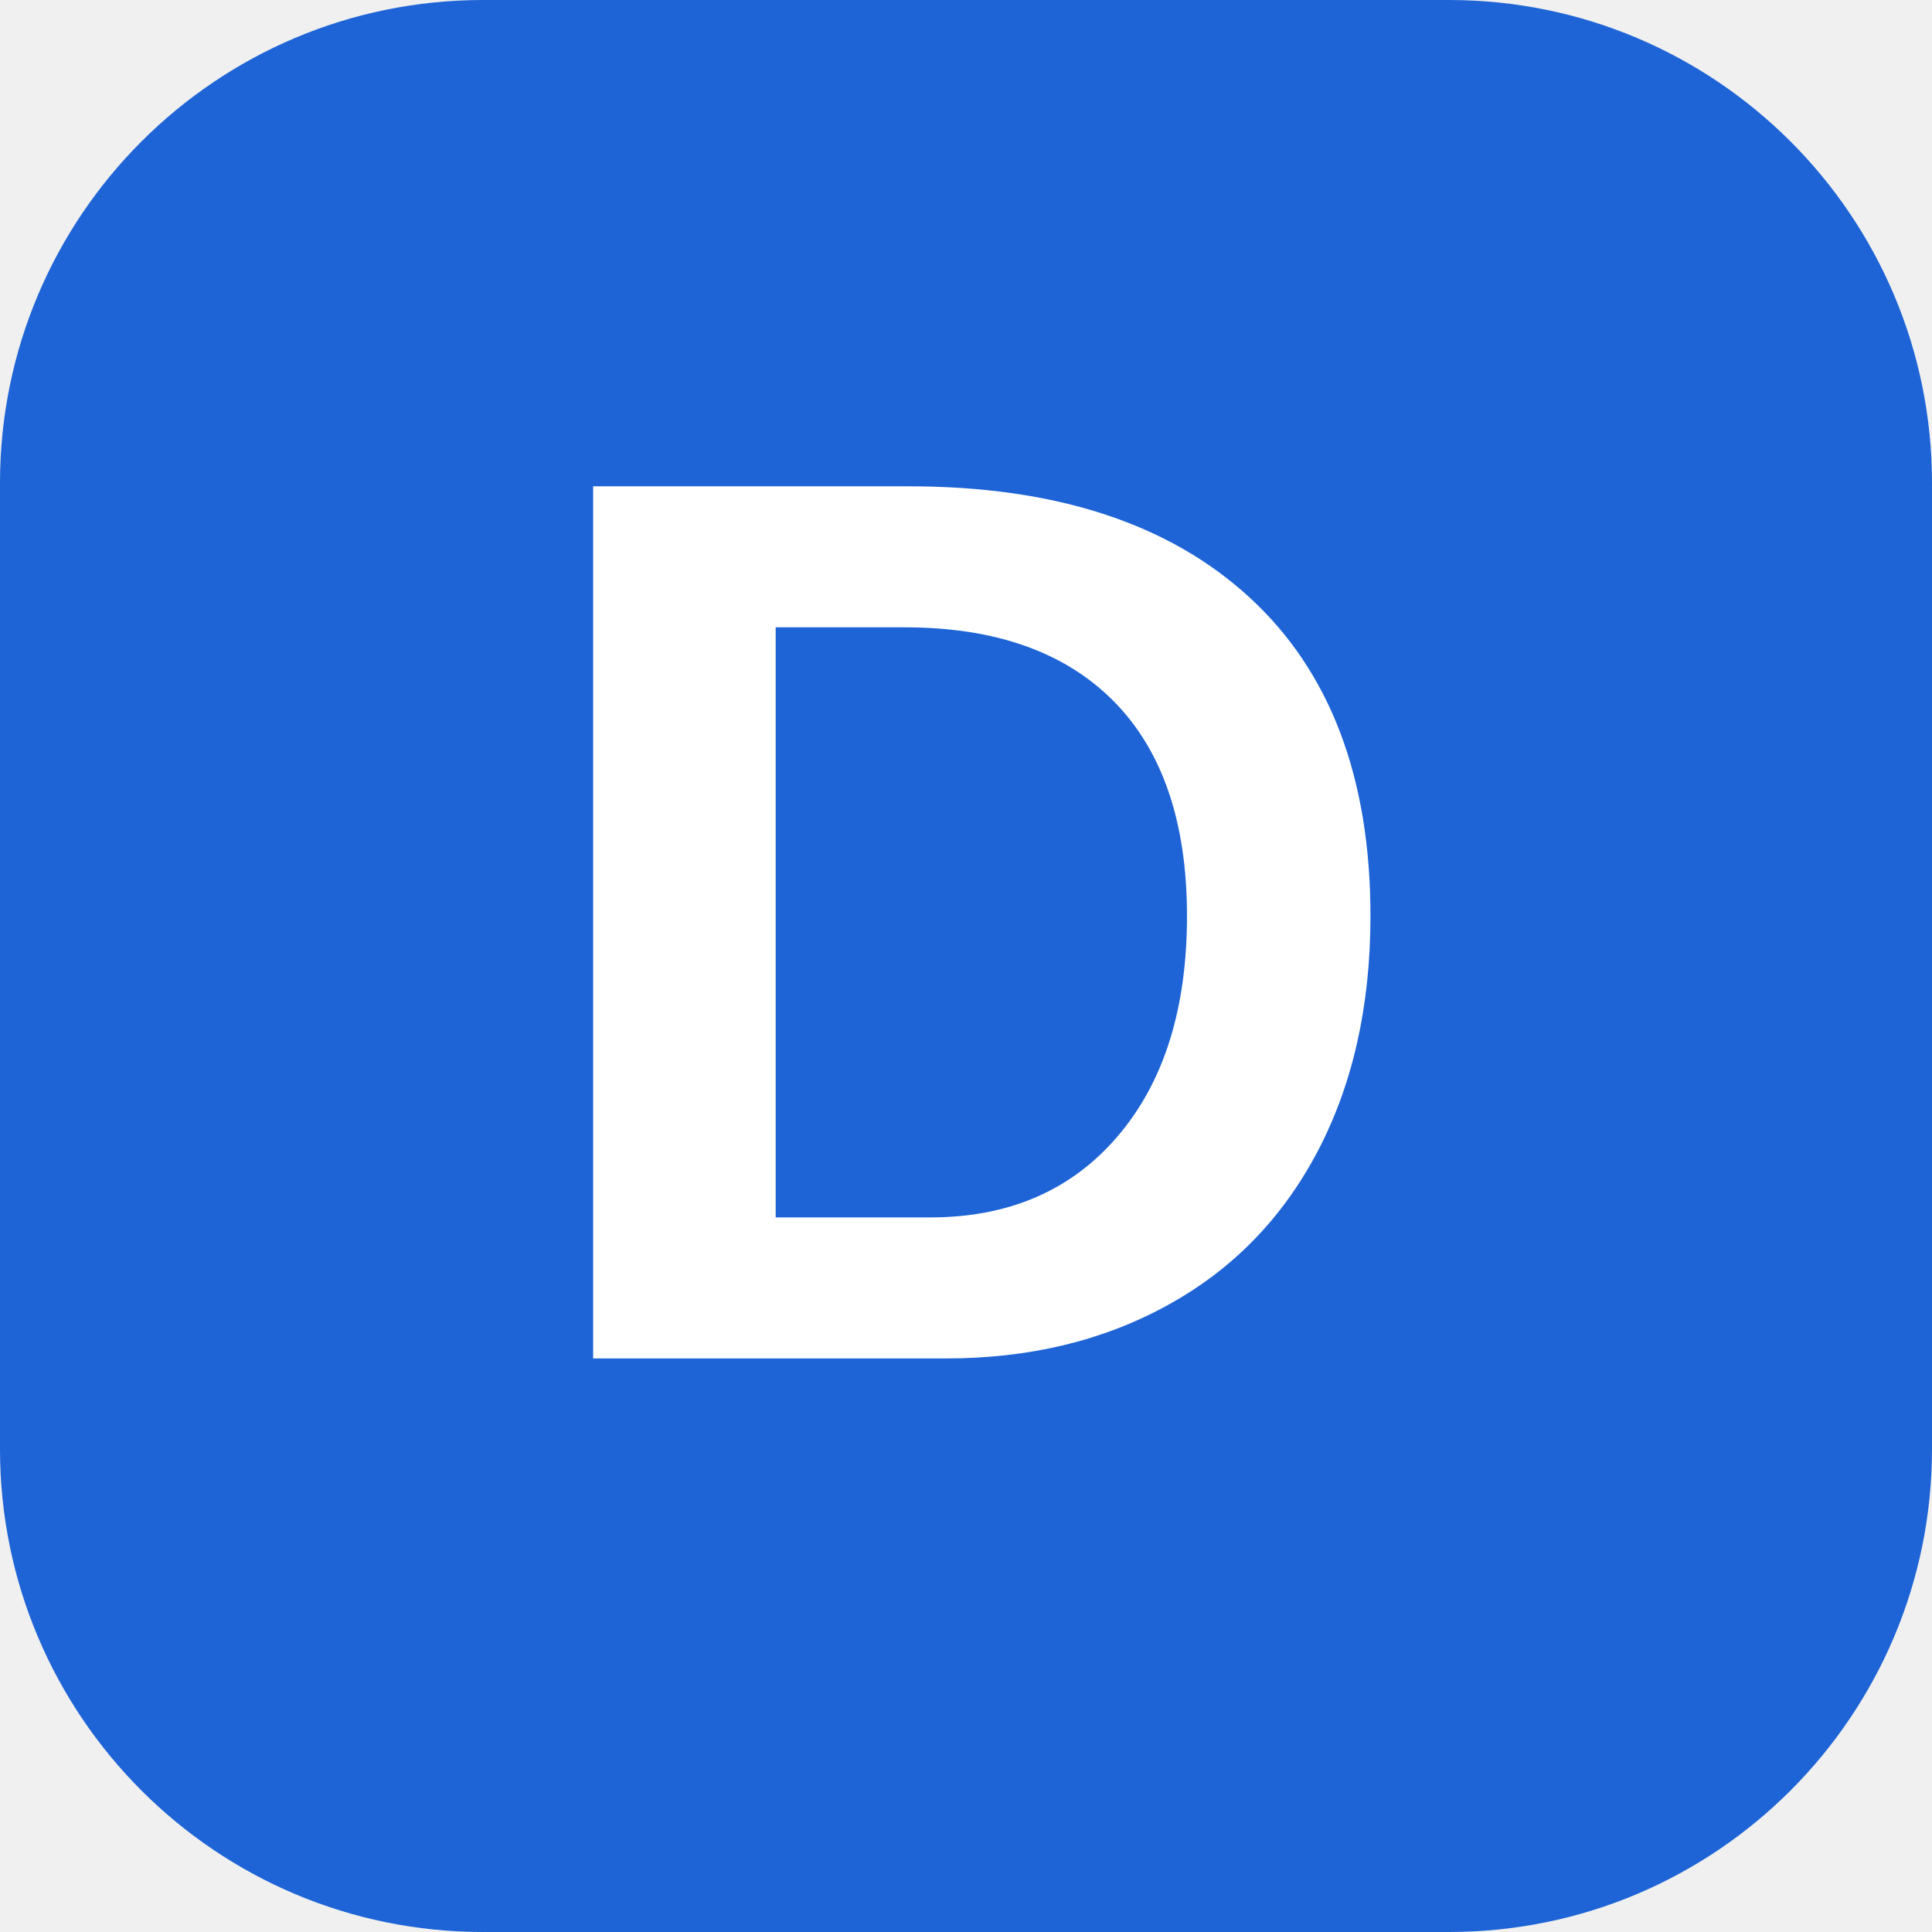
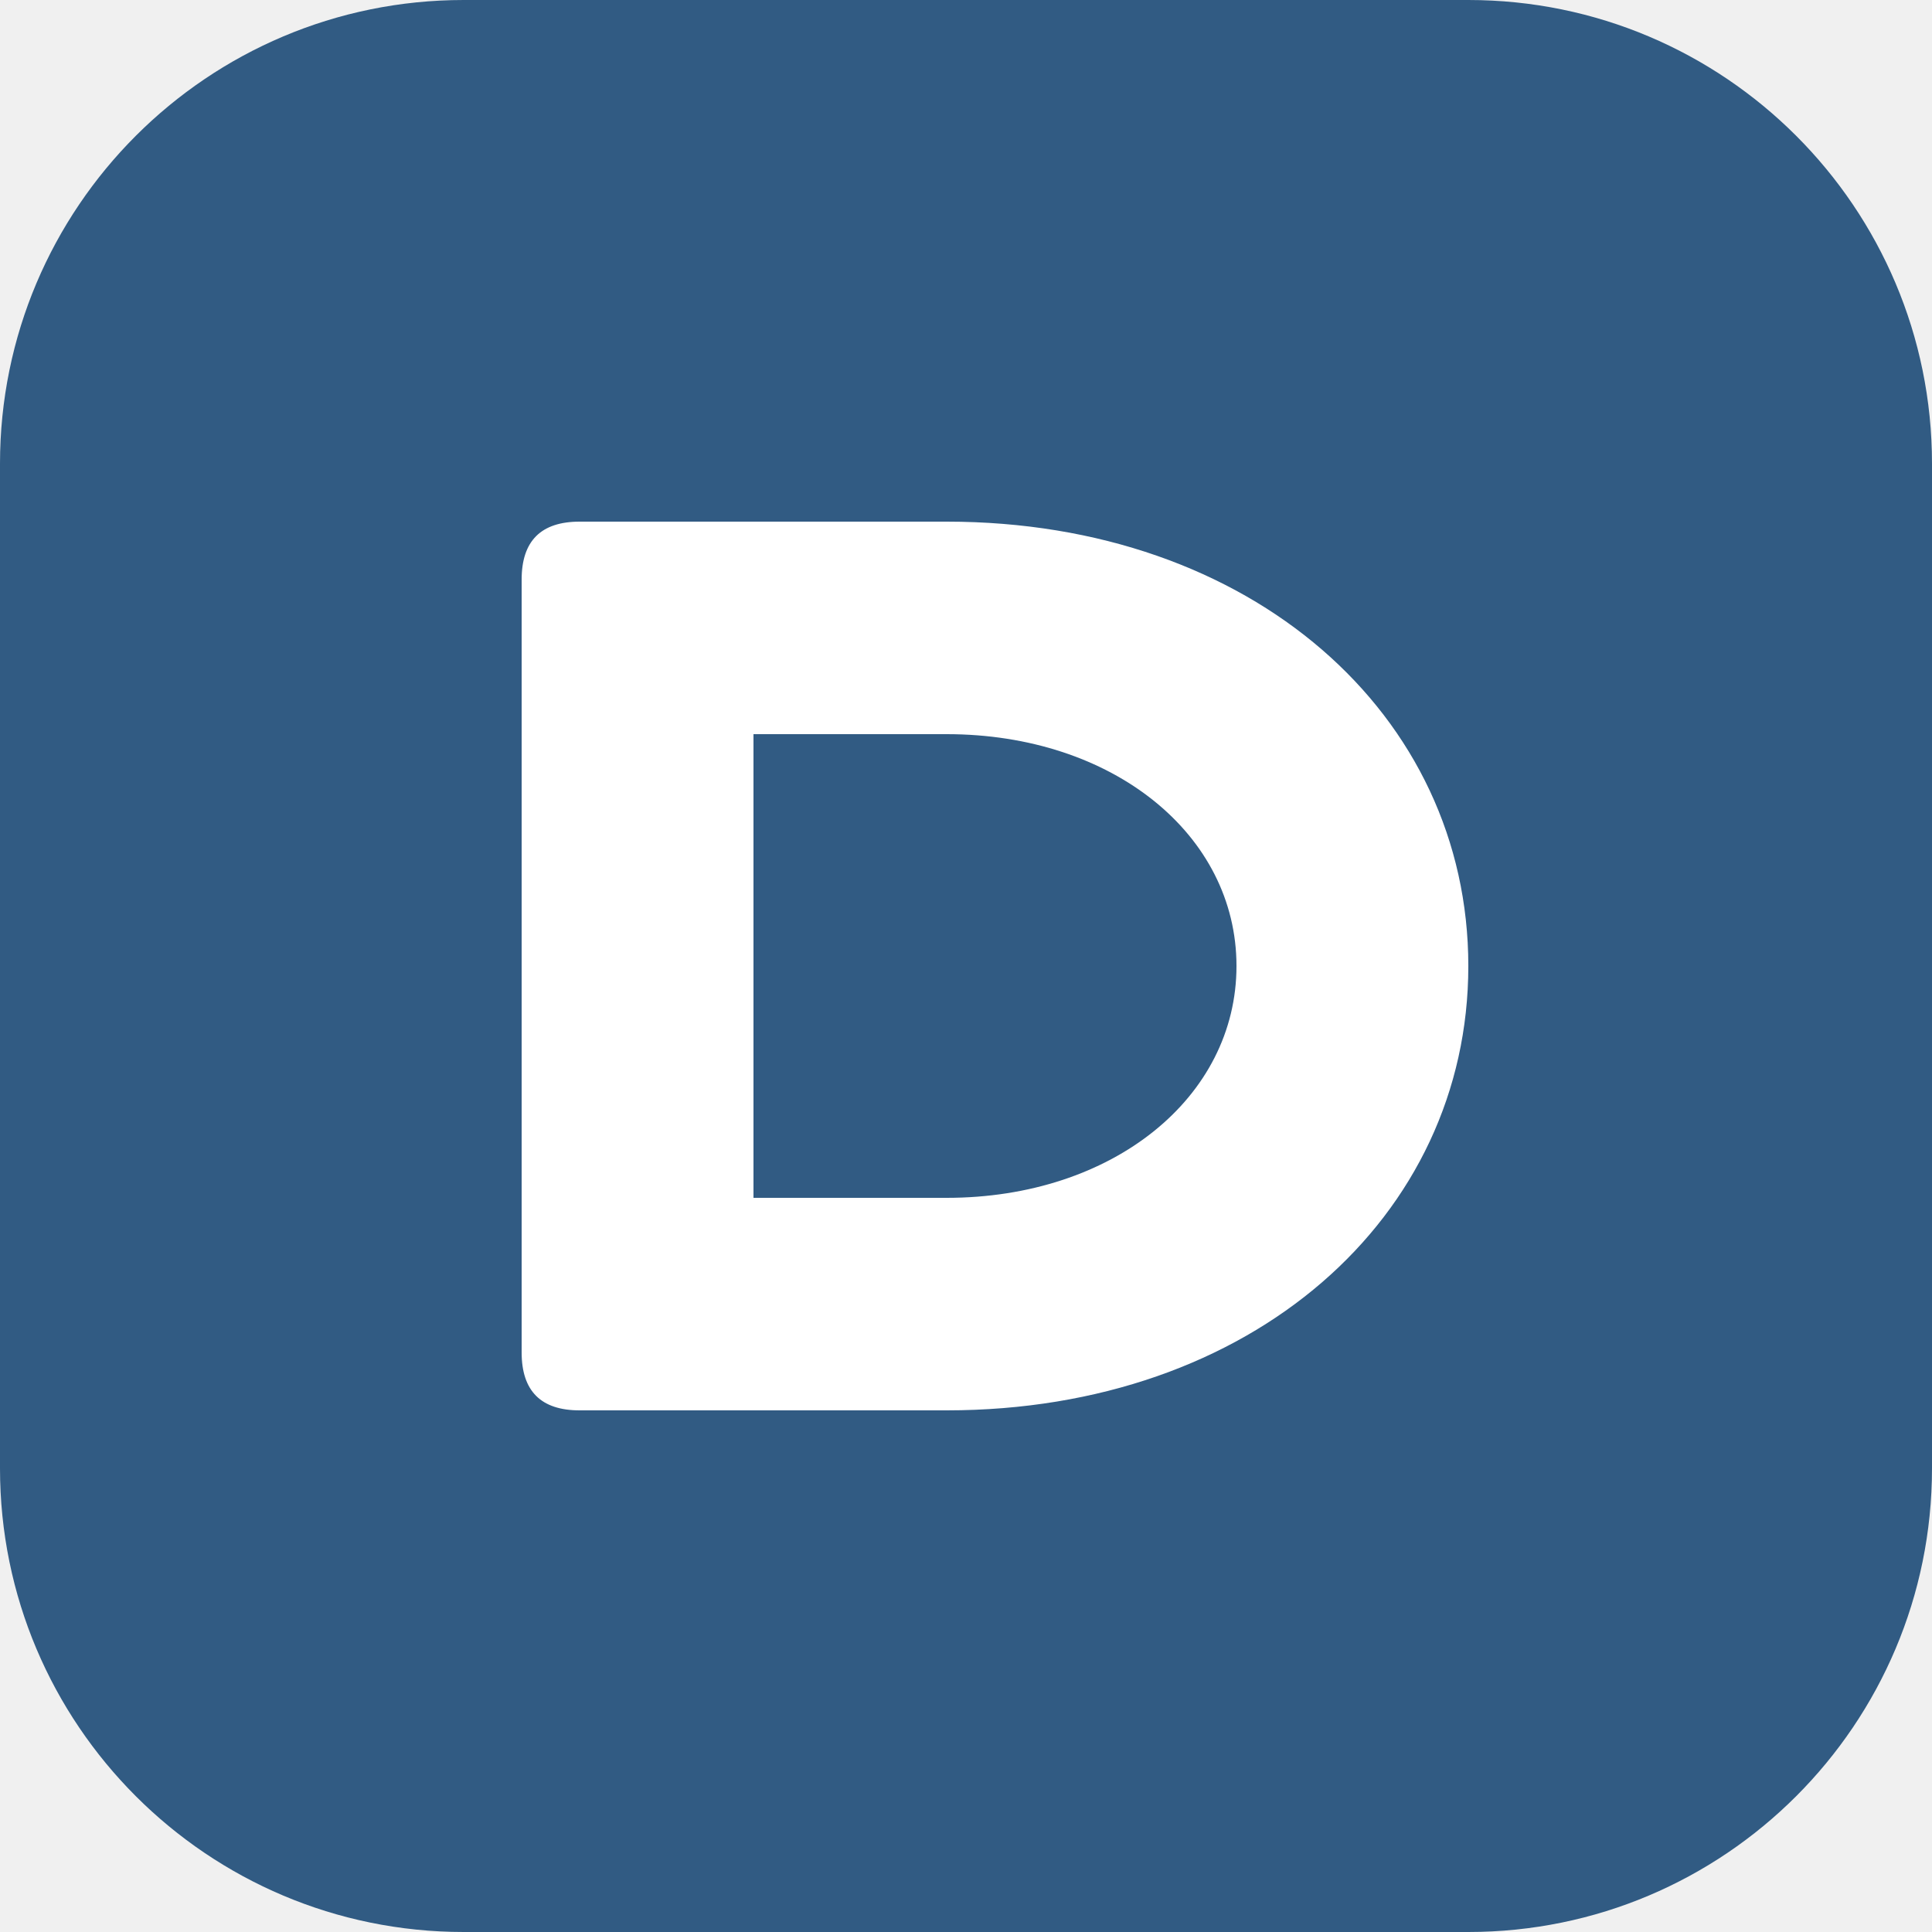
- <svg xmlns="http://www.w3.org/2000/svg" viewBox="0 0 64 64">
-   <rect width="64" height="64" rx="16" fill="#1E64D6" />
-   <text x="32" y="45" text-anchor="middle" font-family="Arial, sans-serif" font-size="42" font-weight="700" fill="#FFFFFF">D</text>
+ <svg xmlns="http://www.w3.org/2000/svg" viewBox="0 0 100 100" width="100" height="100" role="img" aria-label="Favicon Datar">
+   <g transform="translate(0 0) scale(1.0)">
+     <rect x="0" y="0" width="100" height="100" rx="24" fill="#315B83" />
+     <path fill="#FFFFFF" fill-rule="evenodd" d="M30 27H49C64.8 27 76 37 76 50S64.8 73 49 73H30C28 73 27 72 27 70V30C27 28 28 27 30 27ZM39 38V62H49C57.6 62 64 56.8 64 50S57.6 38 49 38H39Z" />
+   </g>
</svg>
